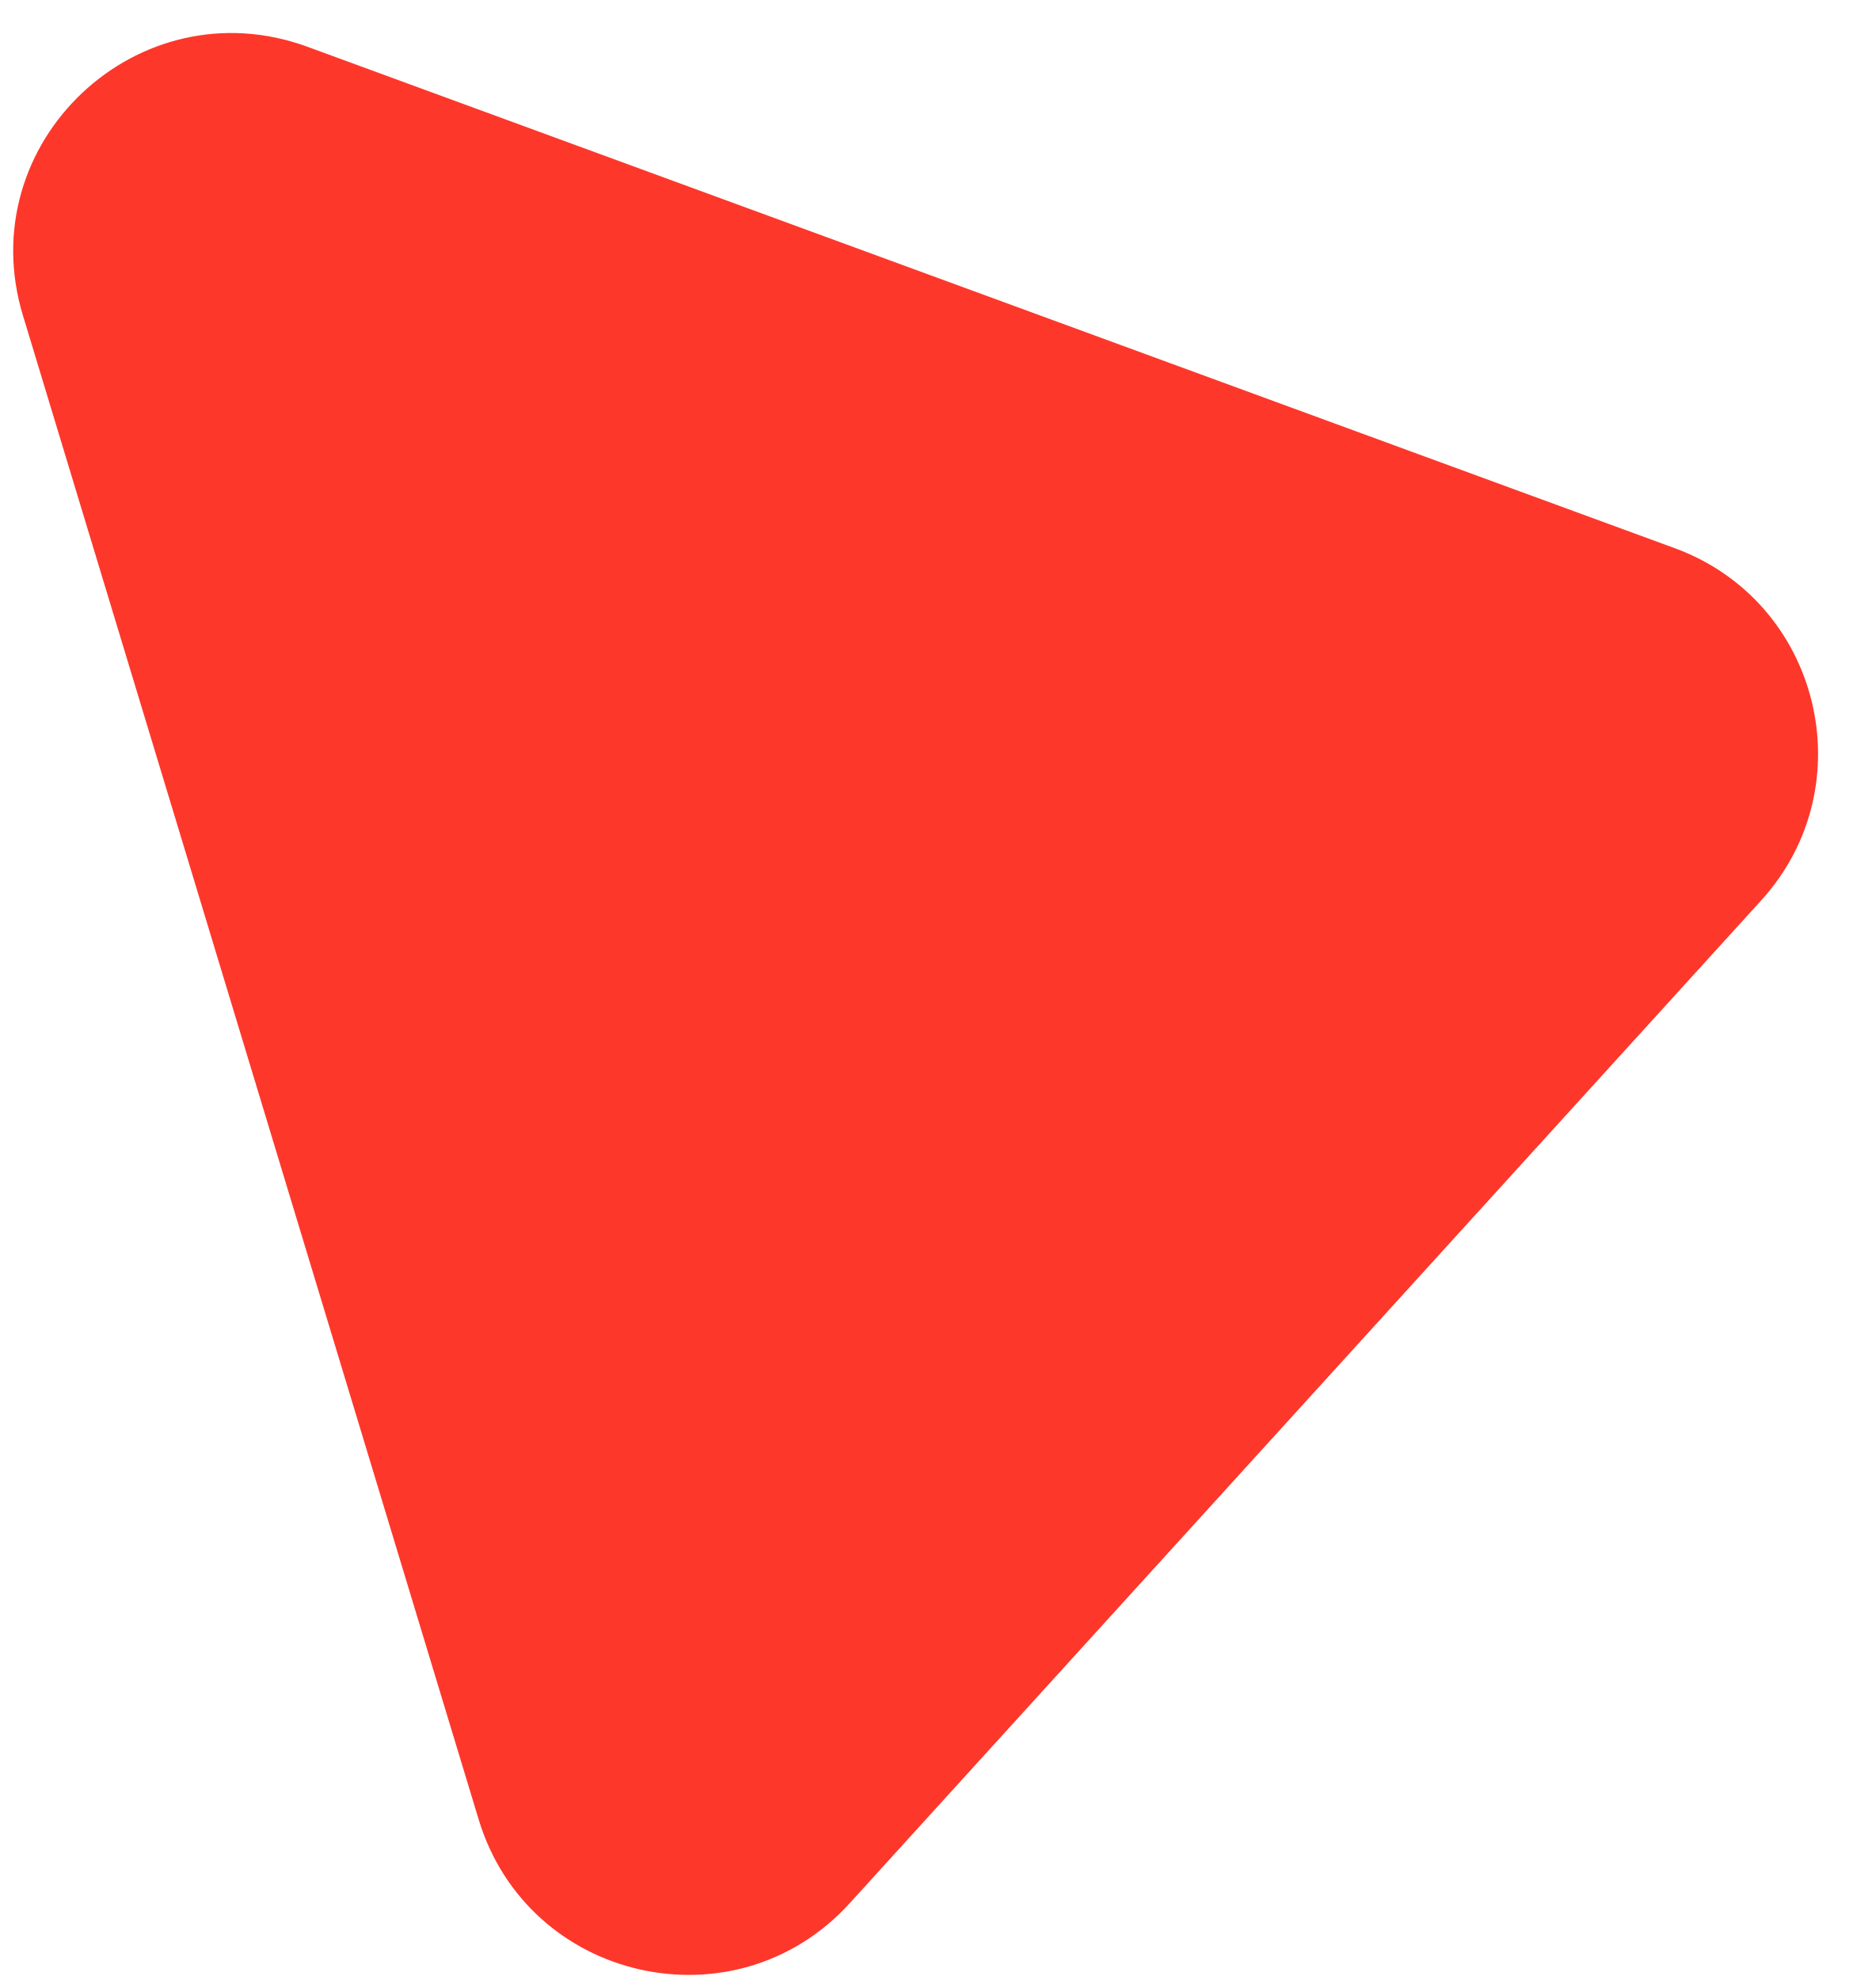
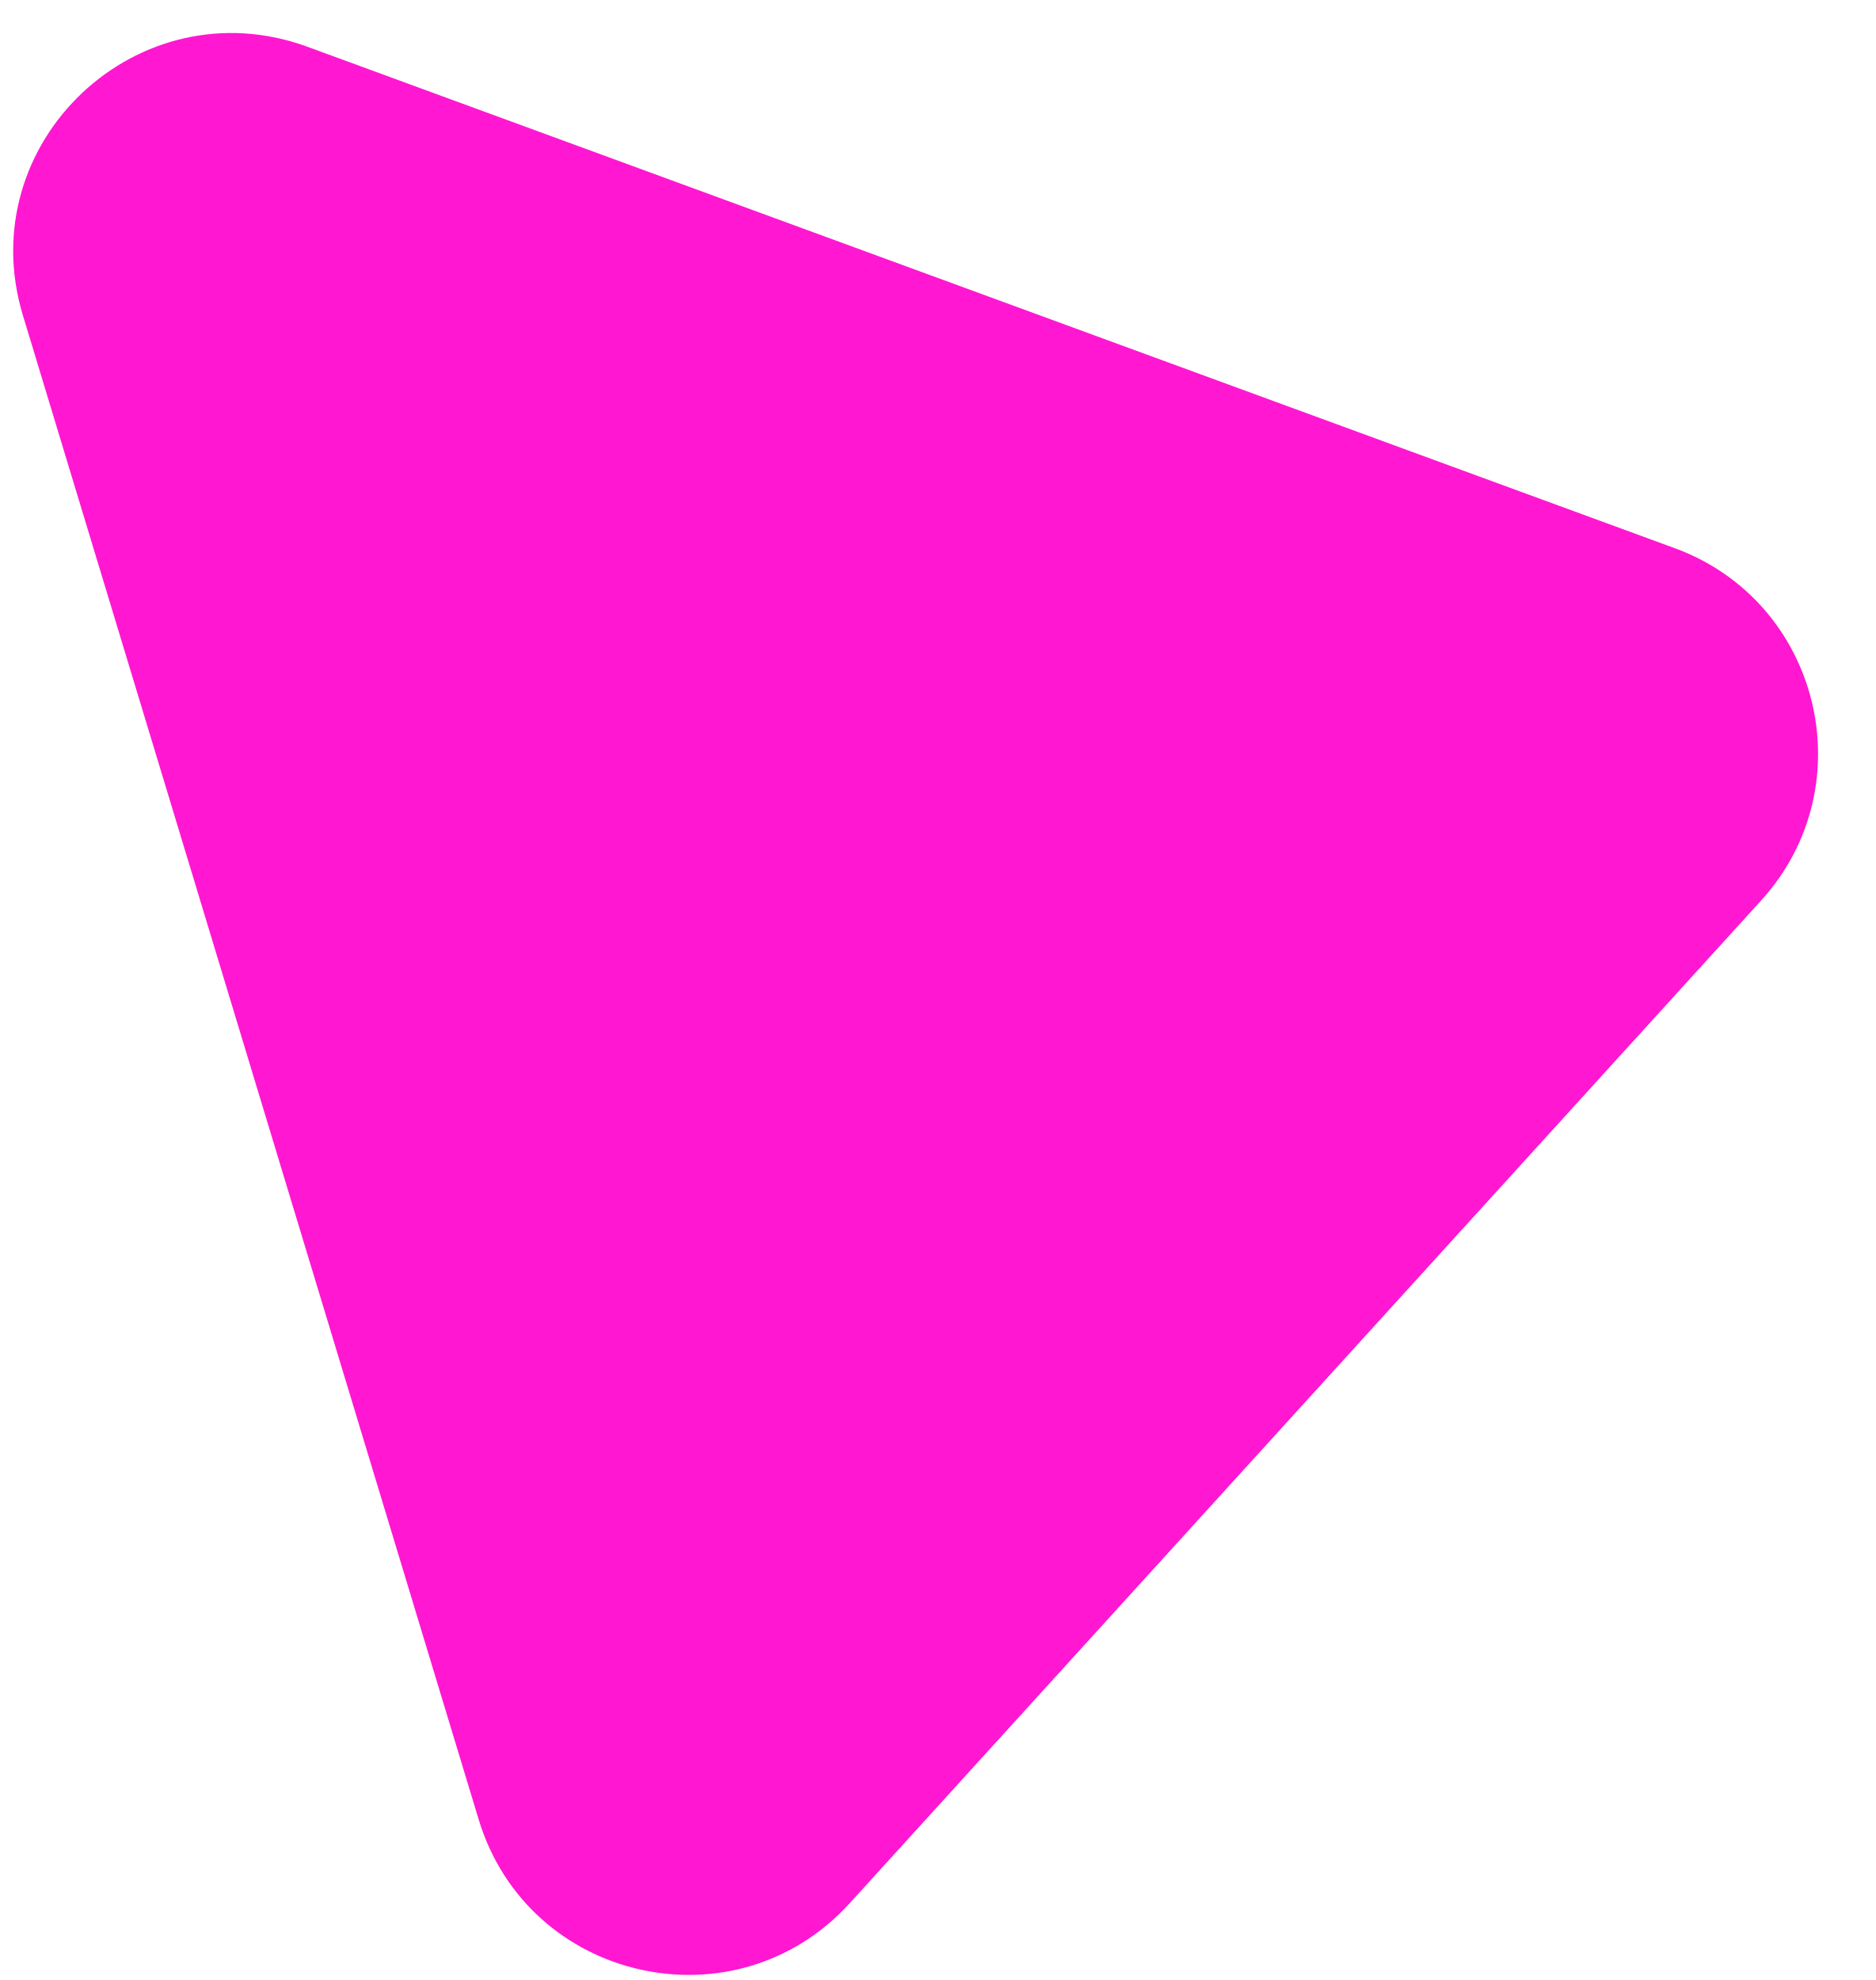
<svg xmlns="http://www.w3.org/2000/svg" width="18" height="19" viewBox="0 0 18 19" fill="none">
-   <path d="M0.22 3.027L4.594 17.46C5.067 19.02 7.059 19.469 8.155 18.263L16.902 8.641C17.904 7.539 17.47 5.772 16.072 5.26L2.951 0.449C1.325 -0.147 -0.282 1.37 0.22 3.027Z" fill="#FE372B" />
+   <path d="M0.22 3.027L4.594 17.46C5.067 19.02 7.059 19.469 8.155 18.263L16.902 8.641C17.904 7.539 17.47 5.772 16.072 5.26L2.951 0.449C1.325 -0.147 -0.282 1.37 0.22 3.027Z" fill="#FF17D2" />
</svg>
